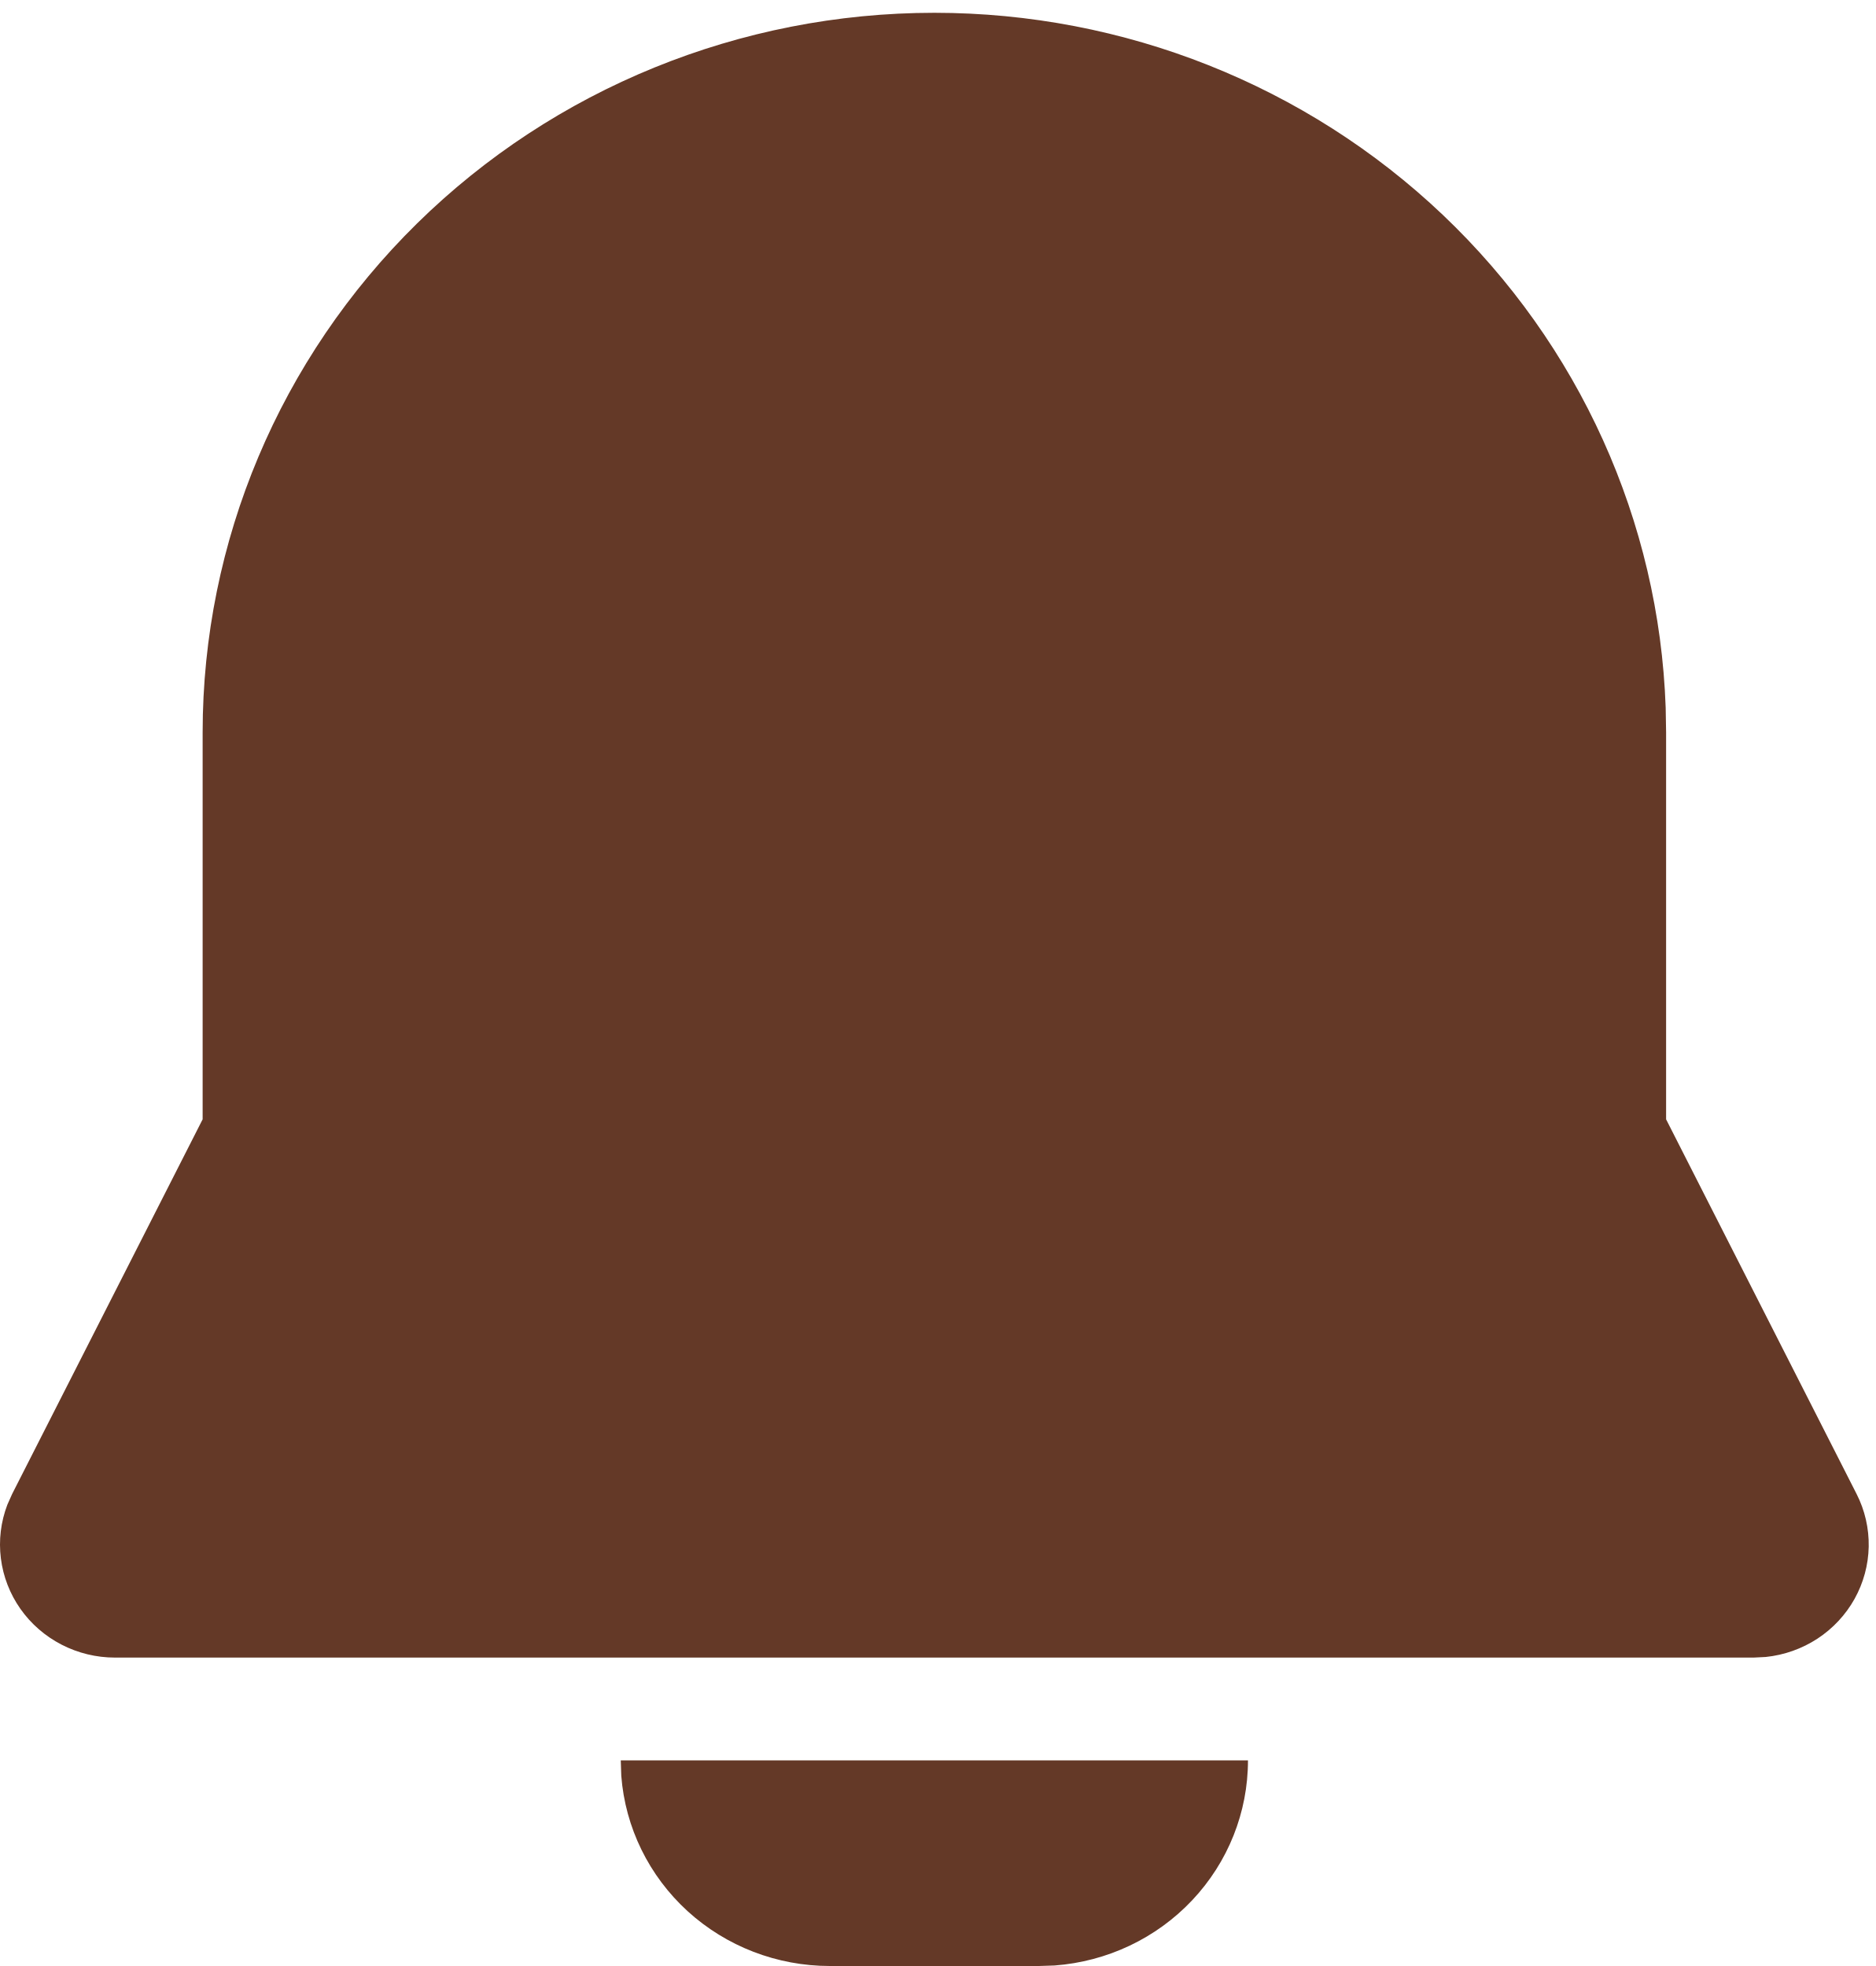
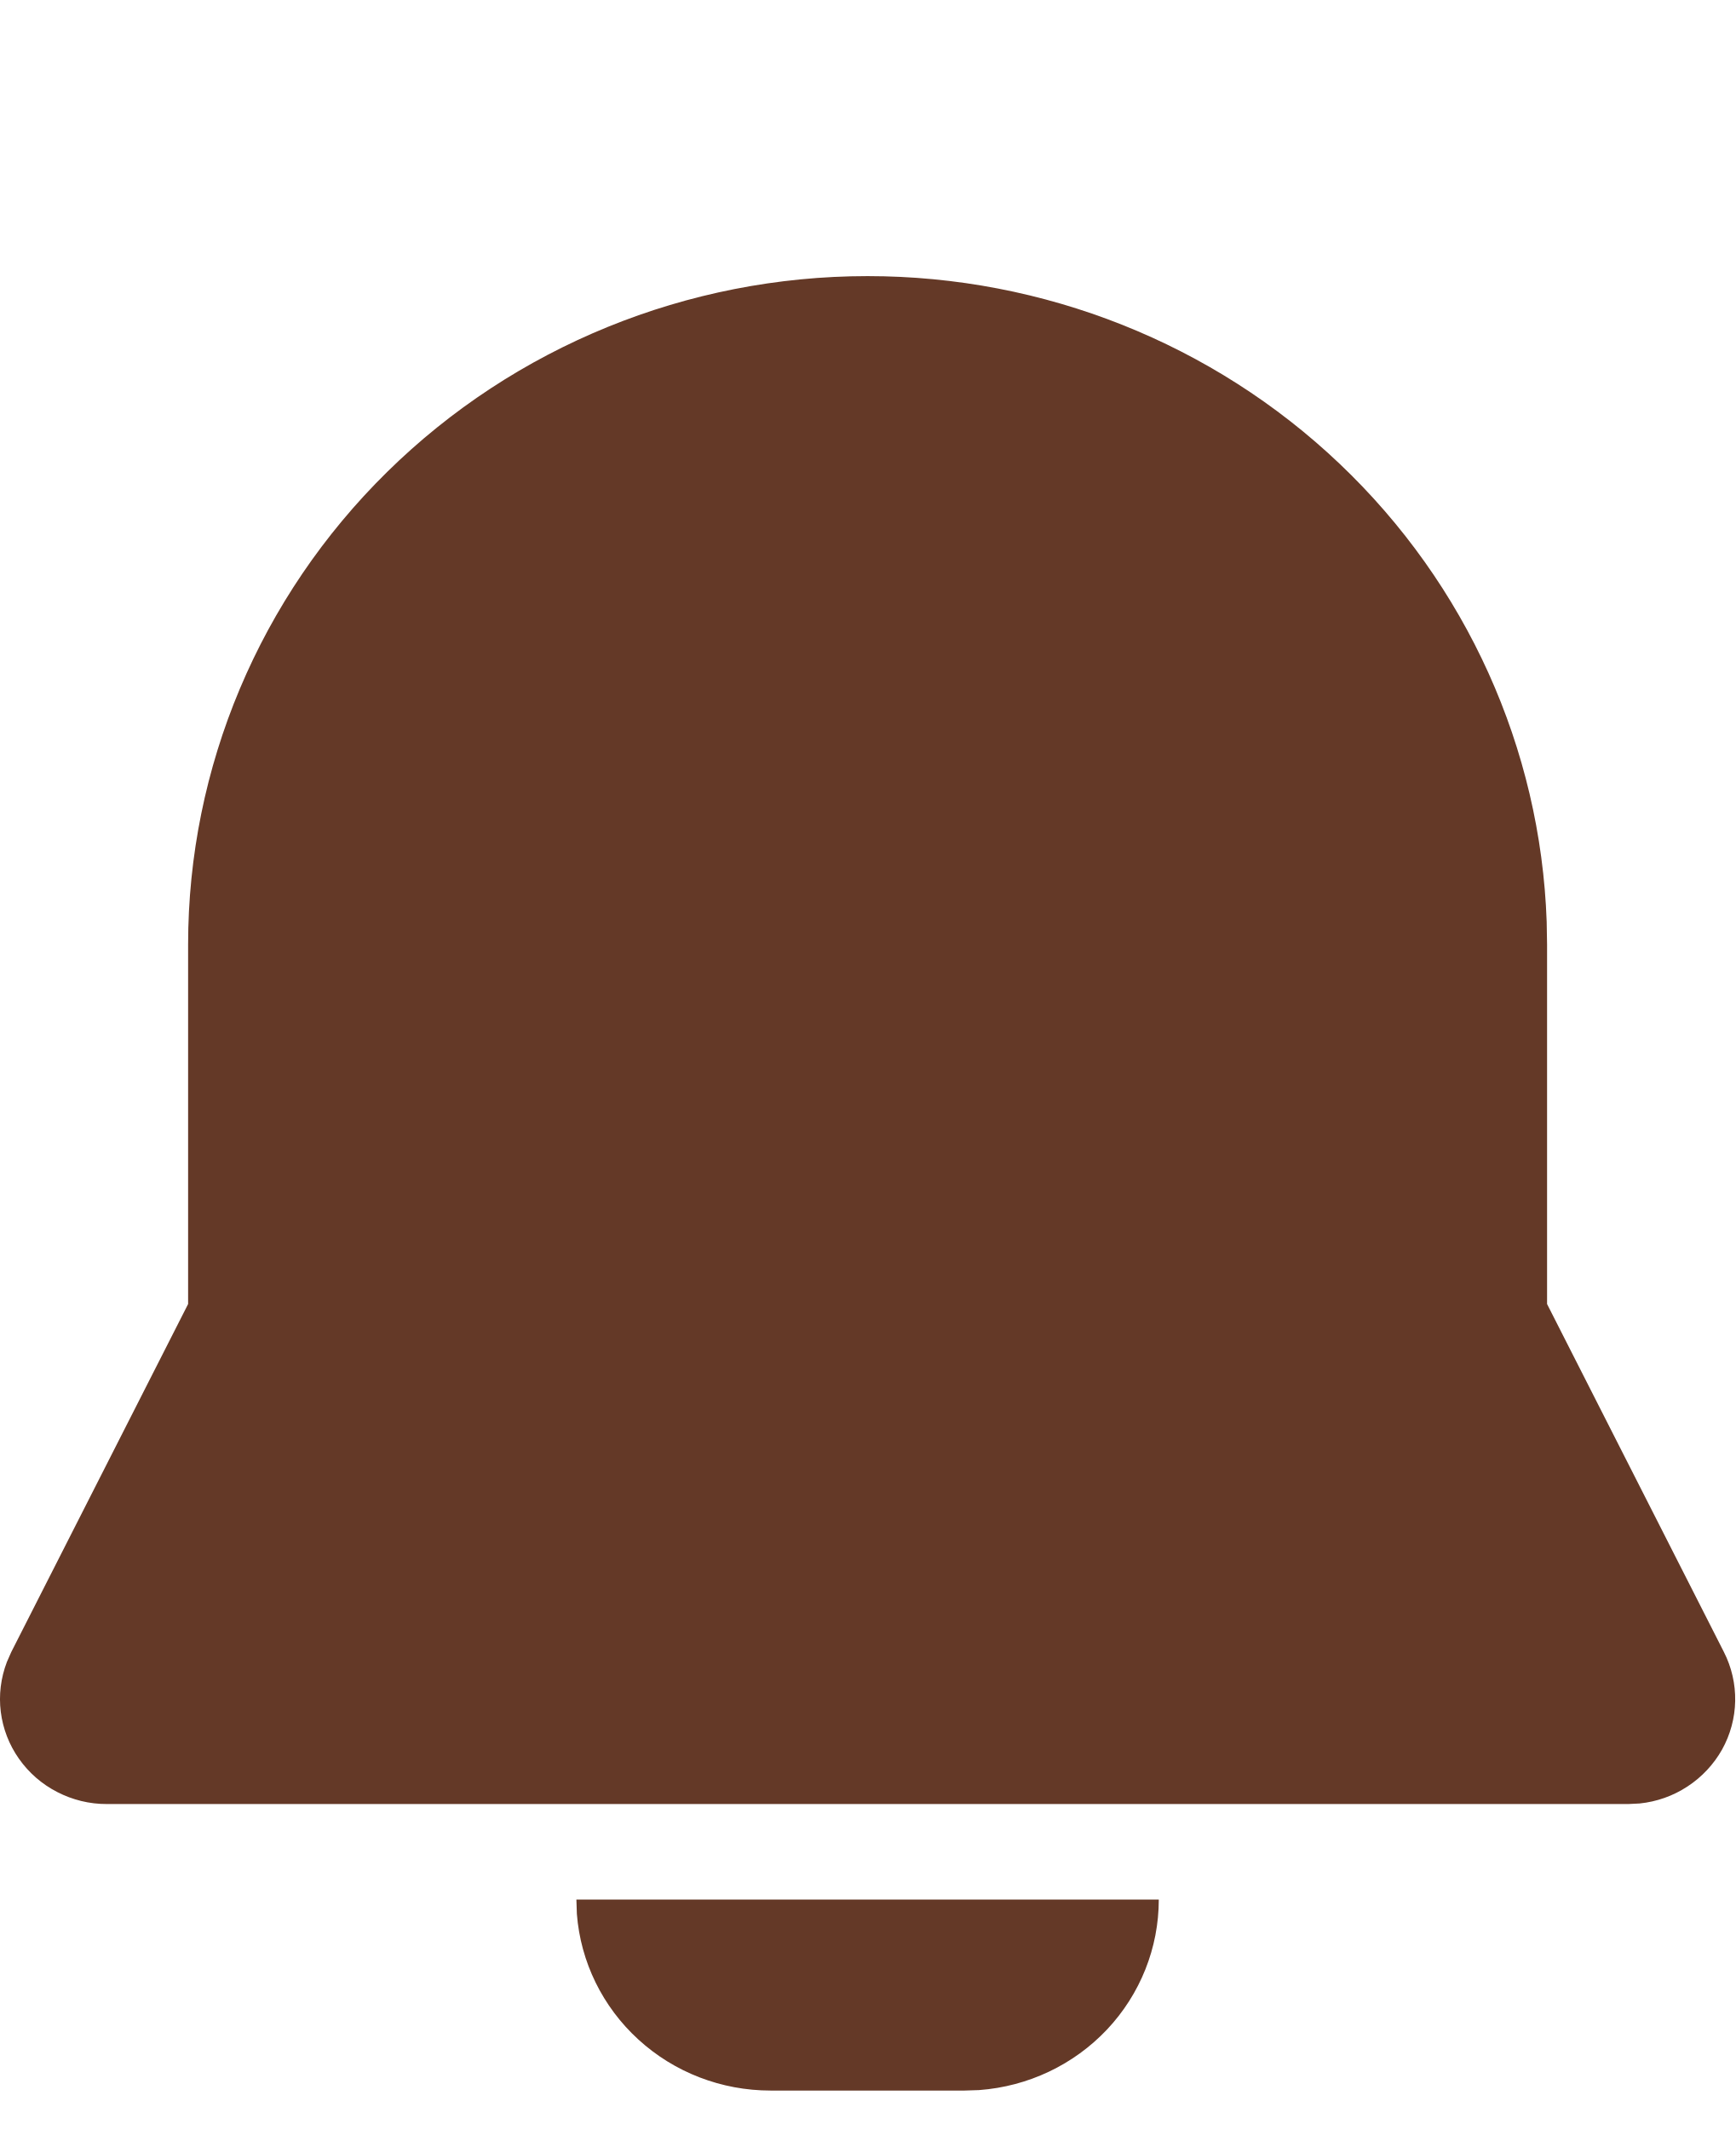
- <svg xmlns="http://www.w3.org/2000/svg" width="62" height="65" viewBox="0 0 62 65" fill="none">
+ <svg xmlns="http://www.w3.org/2000/svg" width="22" height="27" viewBox="0 0 22 27" fill="none">
  <g id="alarm-none">
-     <path id="Vector" d="M41.251 58.202C41.251 59.917 40.593 61.569 39.407 62.826C38.222 64.084 36.597 64.854 34.858 64.983L34.34 65H27.43C25.686 65 24.007 64.353 22.728 63.187C21.45 62.02 20.667 60.422 20.536 58.712L20.519 58.202H41.251ZM30.885 0.423C37.156 0.423 43.182 2.819 47.692 7.105C52.202 11.392 54.843 17.233 55.058 23.399L55.072 24.214V37.007L61.368 49.393C61.643 49.933 61.78 50.531 61.769 51.135C61.757 51.739 61.597 52.331 61.302 52.861C61.007 53.391 60.585 53.843 60.074 54.178C59.562 54.512 58.976 54.72 58.365 54.783L57.968 54.803H3.802C3.188 54.804 2.582 54.657 2.038 54.377C1.493 54.096 1.026 53.691 0.676 53.194C0.326 52.697 0.104 52.124 0.029 51.524C-0.047 50.924 0.027 50.315 0.243 49.749L0.402 49.393L6.698 37.007V24.214C6.698 17.904 9.246 11.853 13.782 7.391C18.318 2.929 24.47 0.423 30.885 0.423Z" fill="#643927" />
+     <g id="Frame 121">
+       <path id="Vector" d="M14.692 24.079C14.692 24.69 14.458 25.278 14.036 25.726C13.613 26.174 13.035 26.448 12.415 26.494L12.231 26.5H9.769C9.148 26.5 8.55 26.27 8.095 25.854C7.64 25.439 7.361 24.87 7.314 24.261L7.308 24.079H14.692ZM11 3.5C13.234 3.5 15.38 4.353 16.986 5.88C18.593 7.407 19.533 9.487 19.61 11.683L19.615 11.974V16.53L21.857 20.941C21.955 21.134 22.004 21.347 22 21.562C21.996 21.777 21.939 21.988 21.834 22.177C21.728 22.365 21.578 22.526 21.396 22.645C21.214 22.765 21.005 22.839 20.788 22.861L20.646 22.868H1.354C1.135 22.869 0.92 22.816 0.726 22.716C0.532 22.617 0.366 22.472 0.241 22.295C0.116 22.118 0.037 21.914 0.01 21.7C-0.017 21.487 0.01 21.27 0.087 21.068L0.143 20.941L2.385 16.53V11.974C2.385 9.726 3.293 7.571 4.909 5.982C6.524 4.393 8.715 3.5 11 3.5Z" fill="#643927" />
+     </g>
  </g>
</svg>
